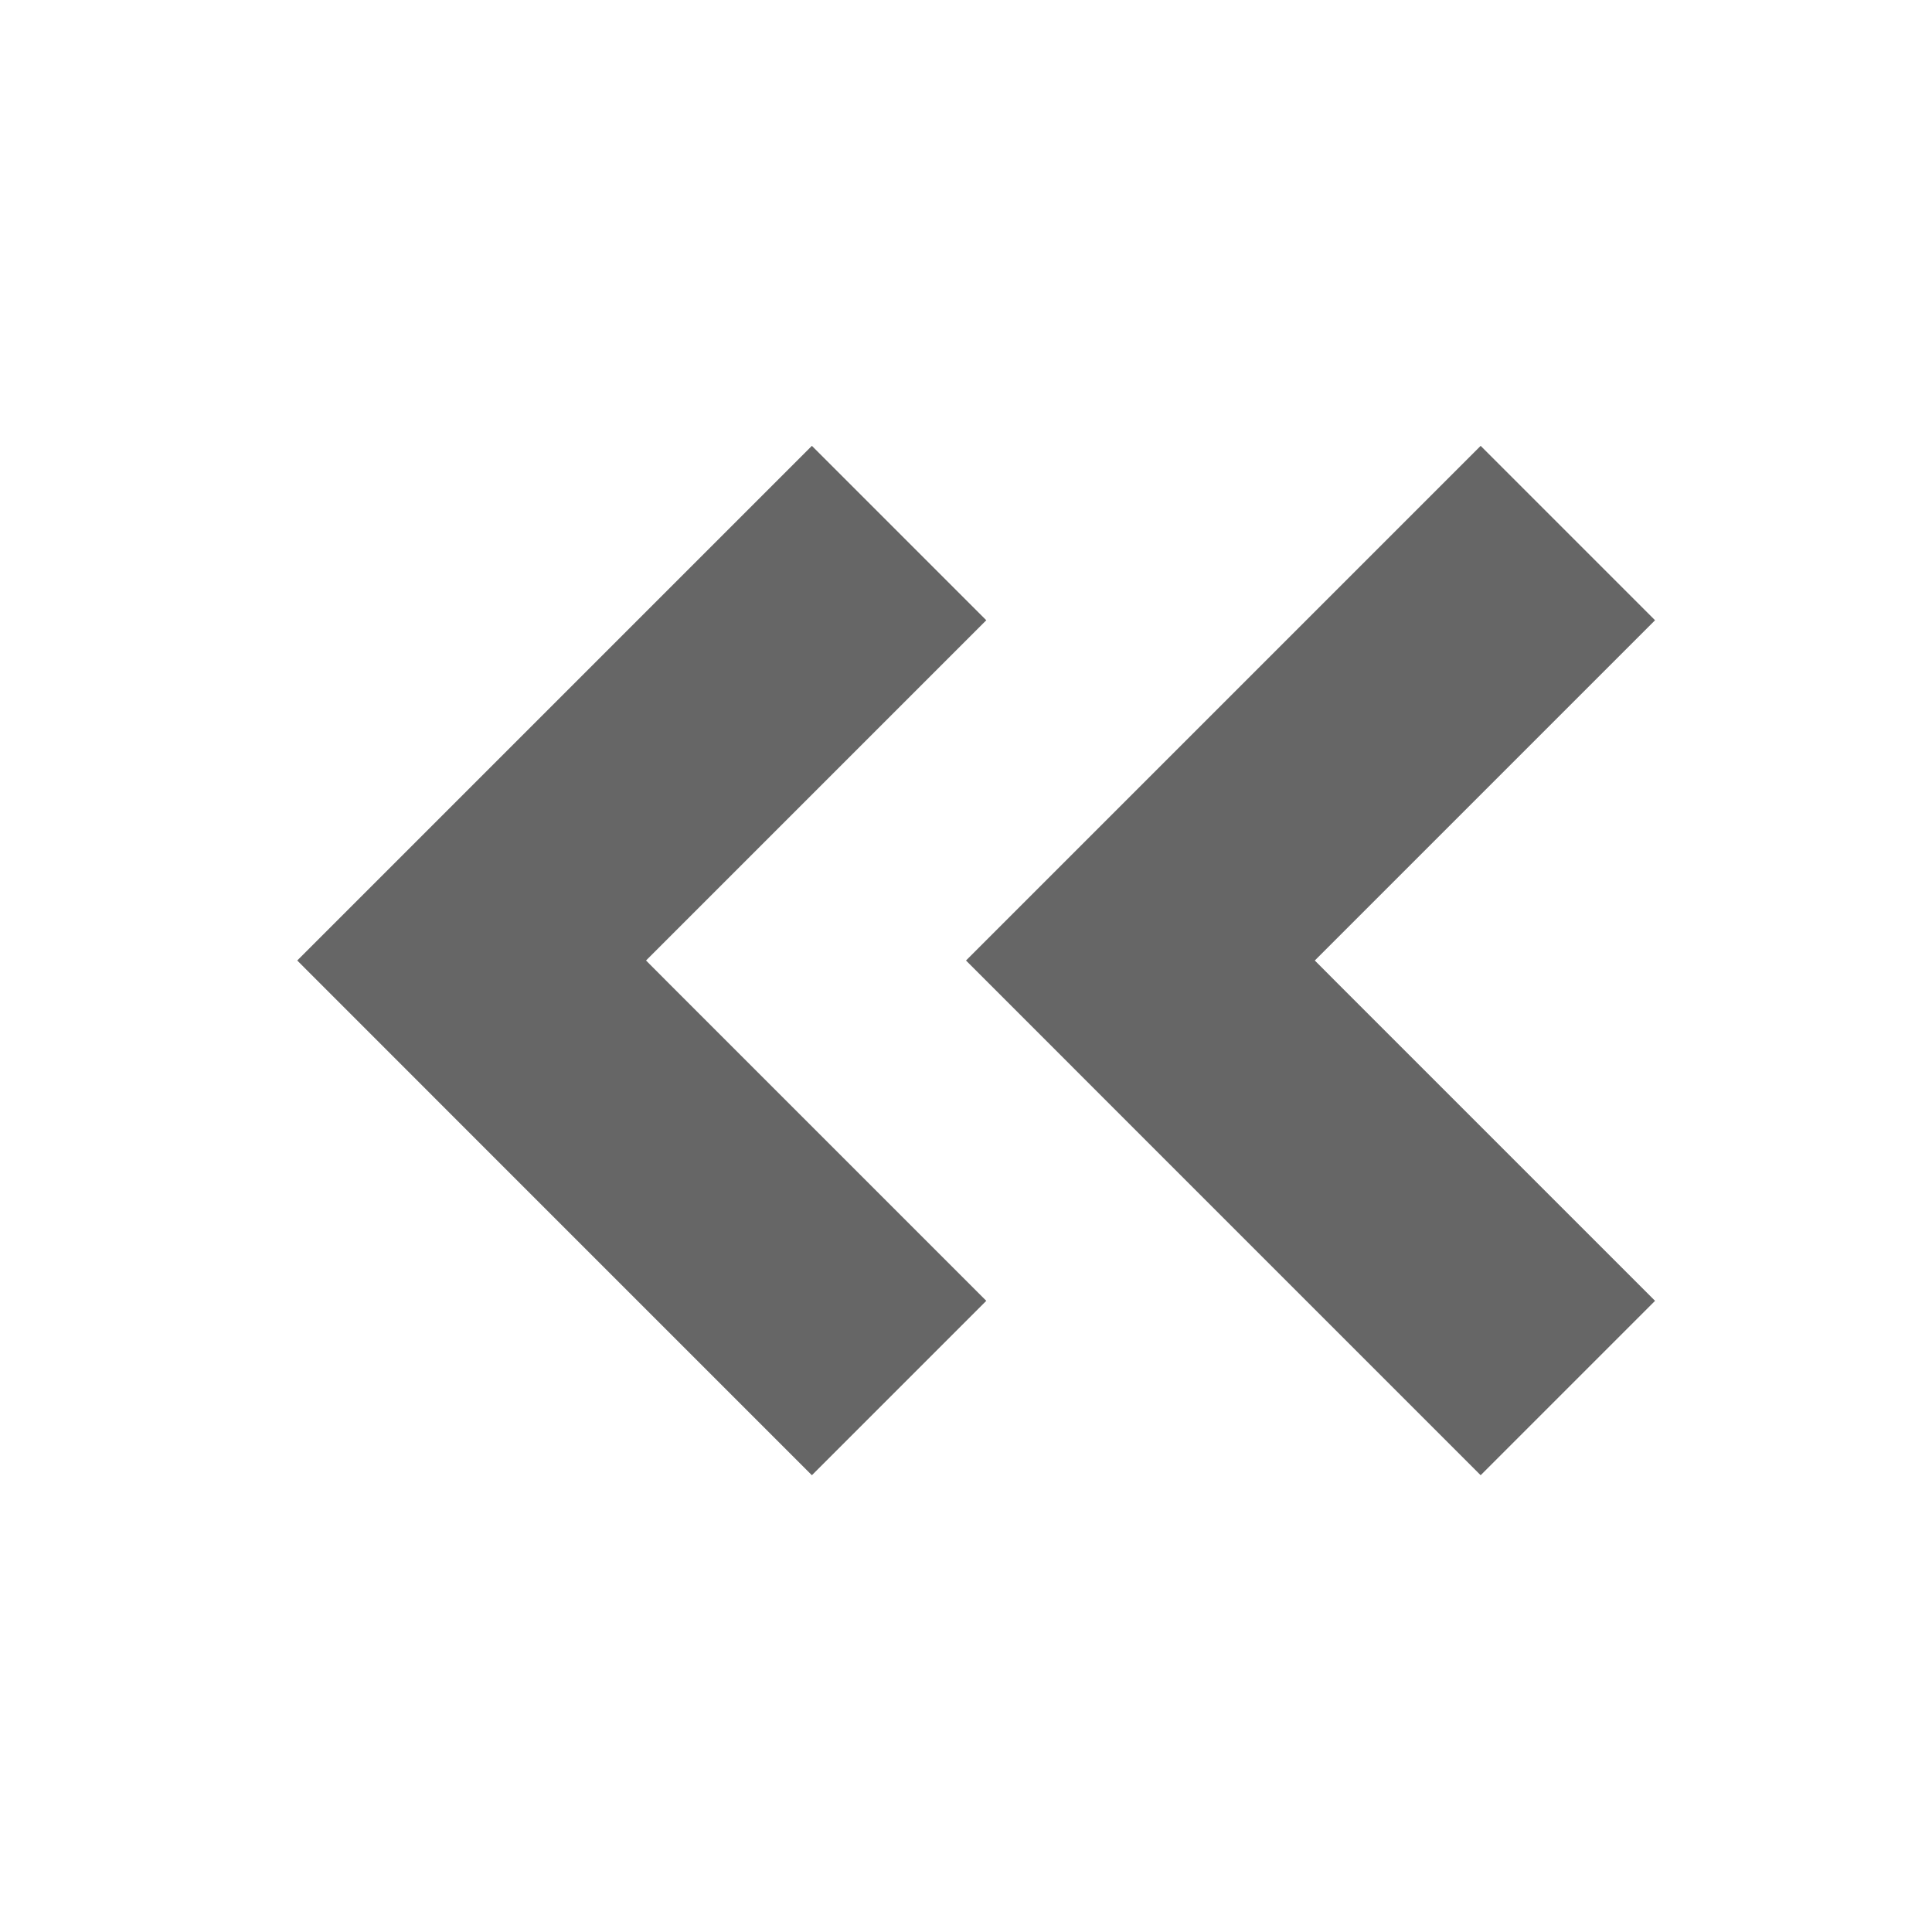
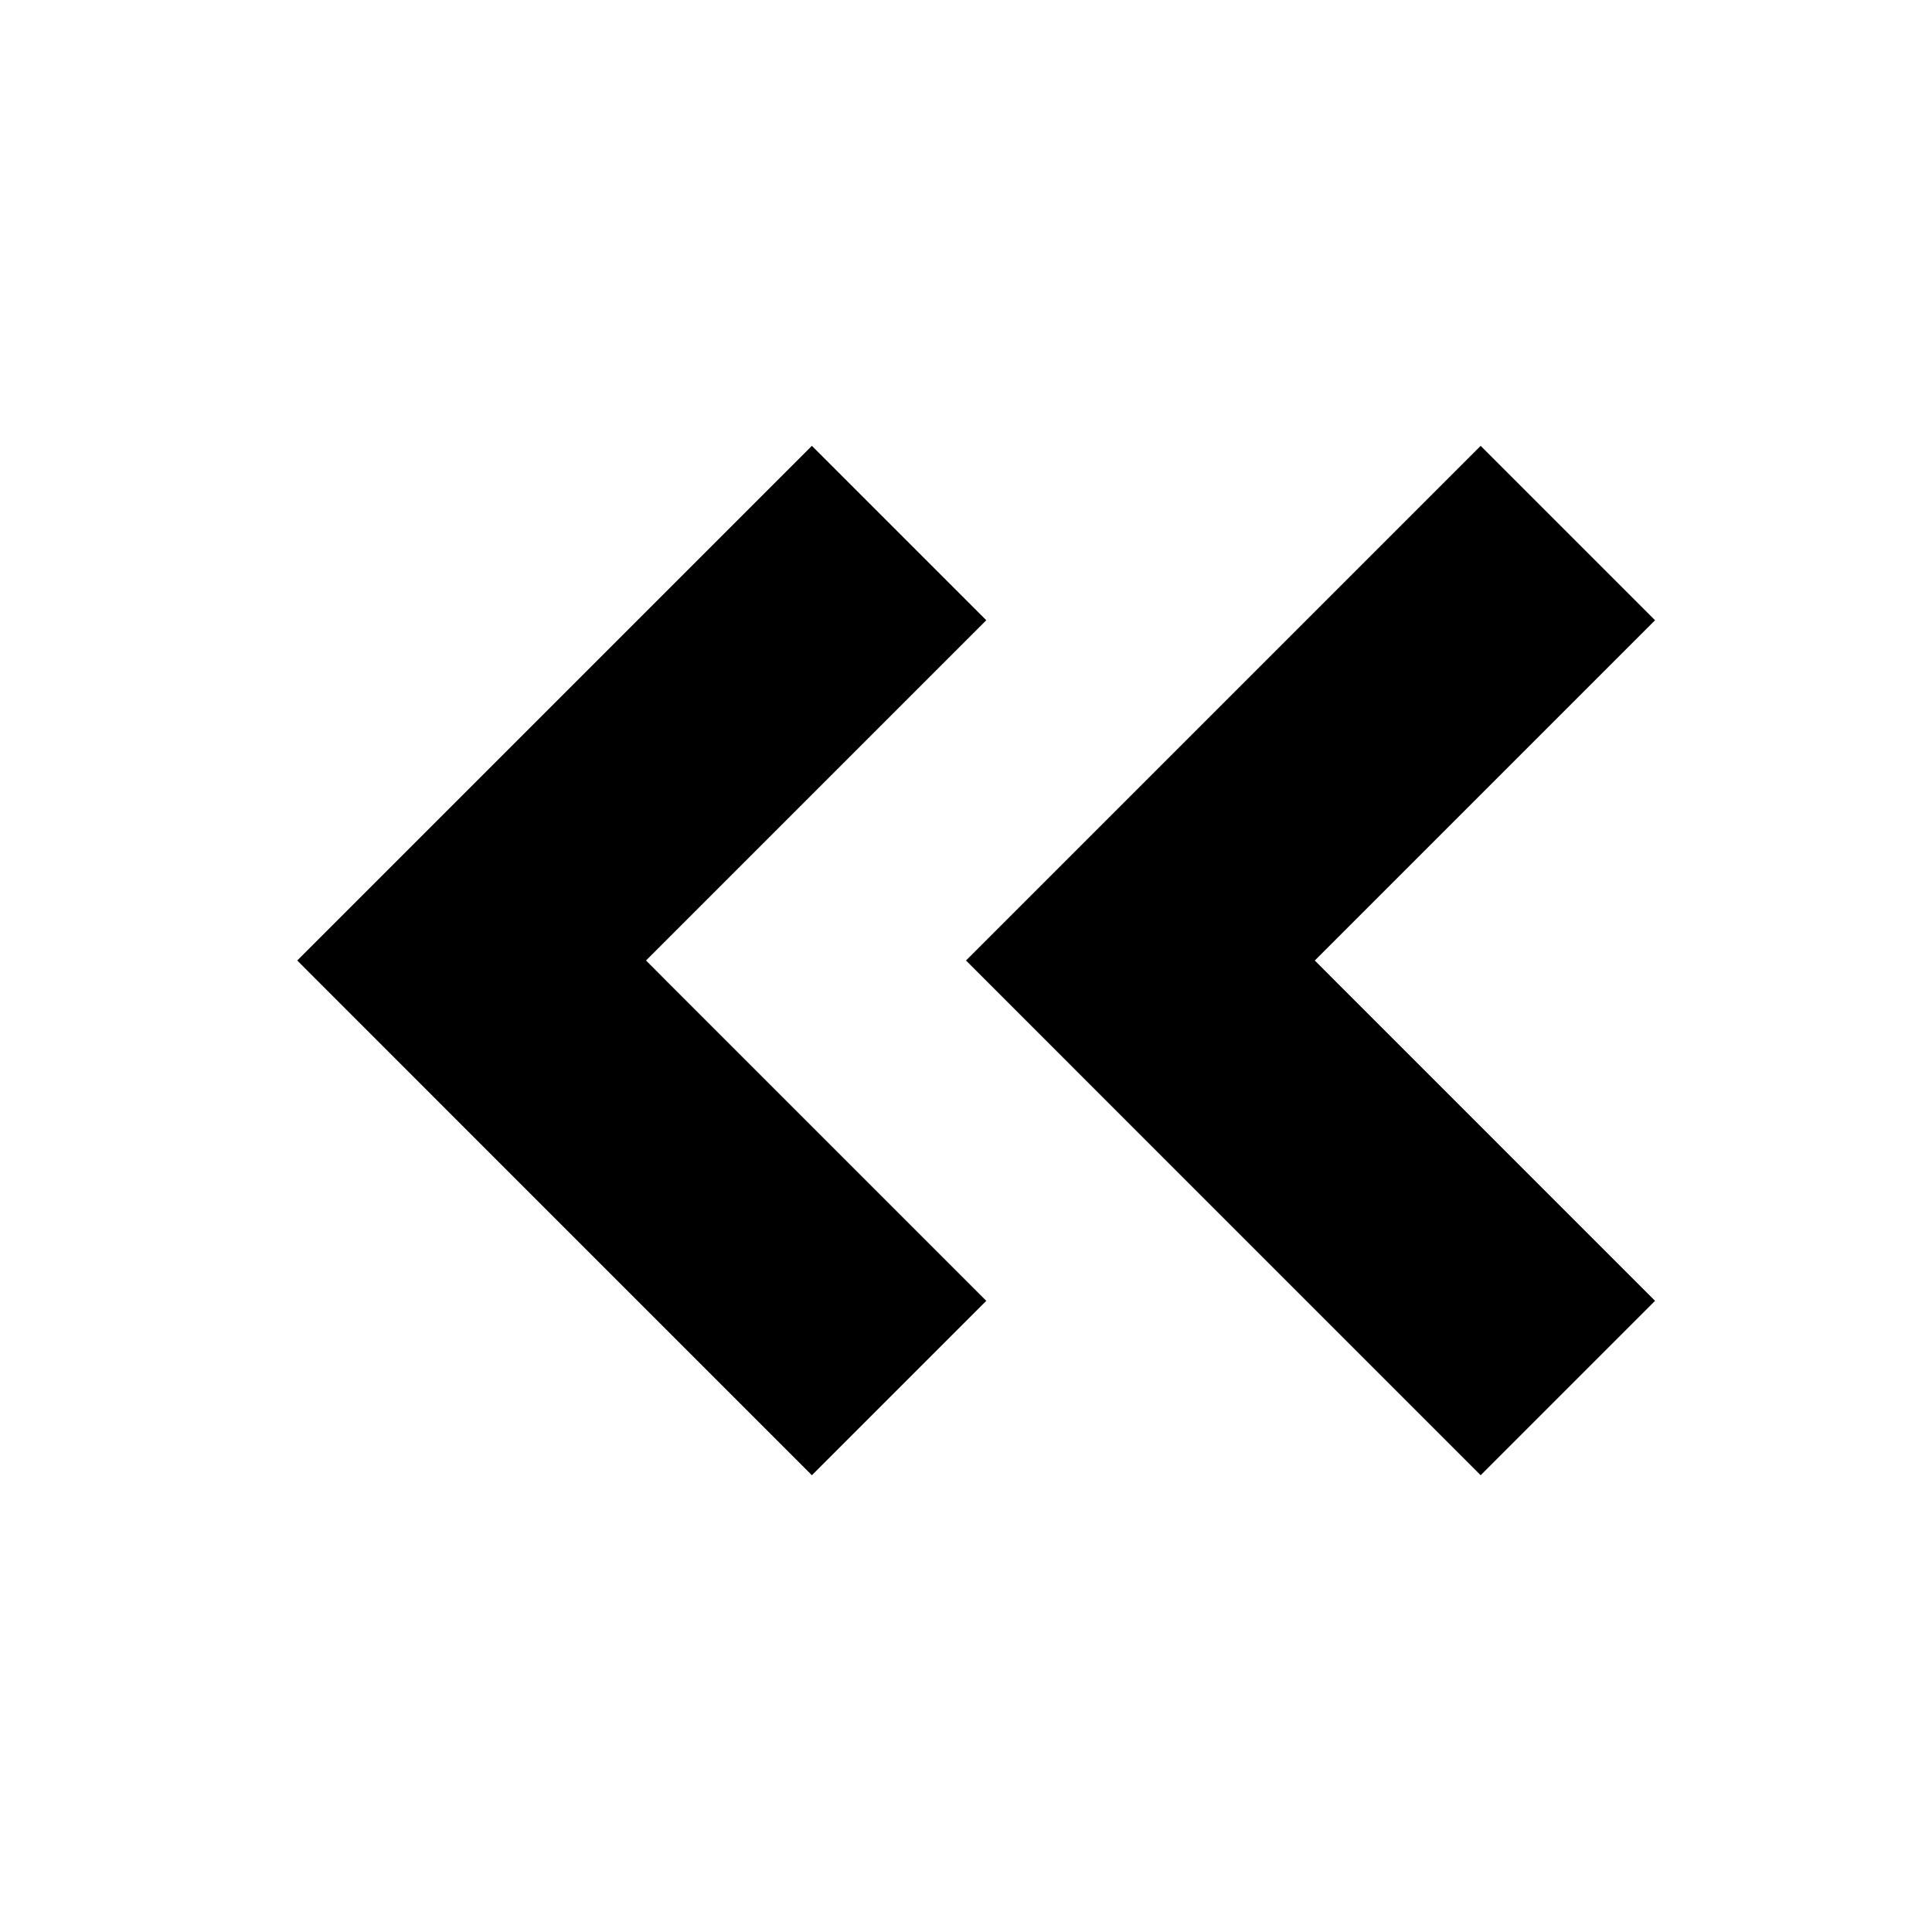
<svg xmlns="http://www.w3.org/2000/svg" width="26px" height="26px" viewBox="0 0 26 26" version="1.1">
  <defs />
  <g id="Styleguide" stroke="none" stroke-width="1" fill="none" fill-rule="evenodd">
    <g id="icoon-vorige">
-       <polygon id="Fill-2" fill="#666666" points="6.653 15.58 10.926 19.853 13.273 17.506 9 13.233 8.694 12.926 9 12.62 13.273 8.347 10.926 6 6.653 10.273 4 12.926" />
-       <polygon id="Fill-3" fill="#666666" points="15.653 15.58 19.926 19.853 22.273 17.506 18 13.233 17.694 12.926 18 12.62 22.273 8.347 19.926 6 15.653 10.273 13 12.926" />
+       <polygon id="Fill-2" fill="#000" points="6.653 15.58 10.926 19.853 13.273 17.506 9 13.233 8.694 12.926 9 12.62 13.273 8.347 10.926 6 6.653 10.273 4 12.926" />
+       <polygon id="Fill-3" fill="#000" points="15.653 15.58 19.926 19.853 22.273 17.506 18 13.233 17.694 12.926 18 12.62 22.273 8.347 19.926 6 15.653 10.273 13 12.926" />
    </g>
  </g>
</svg>
